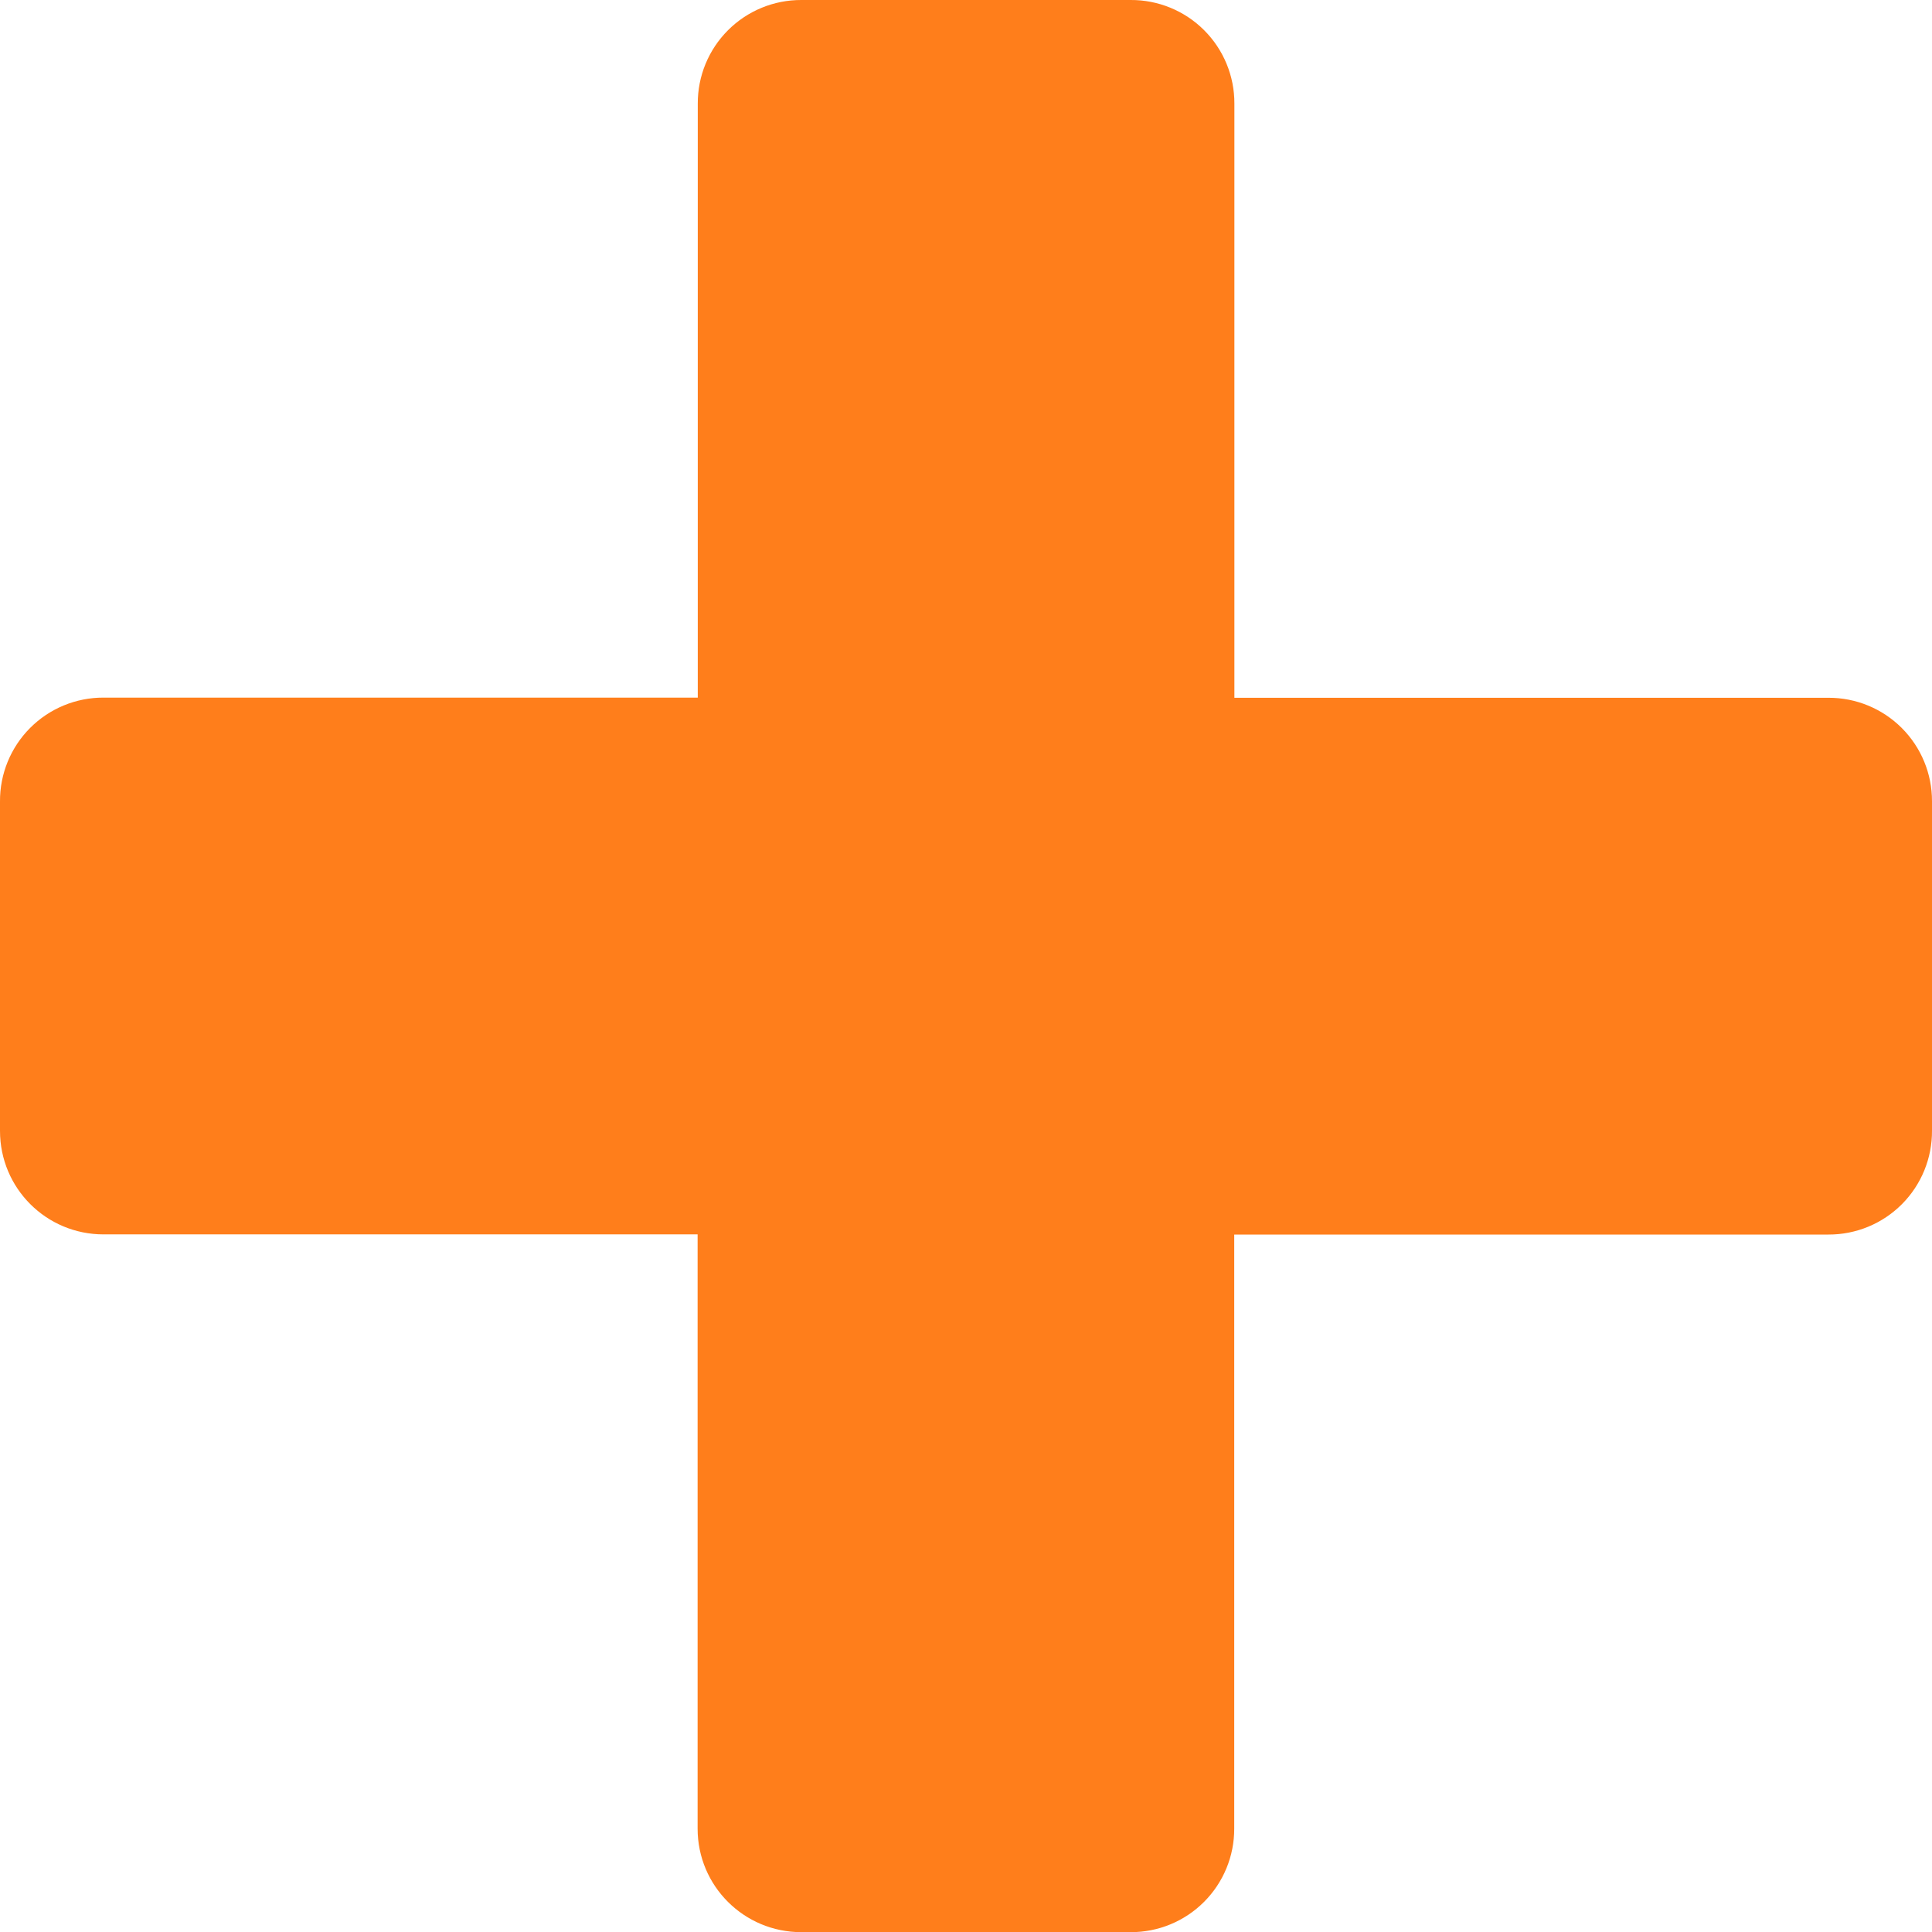
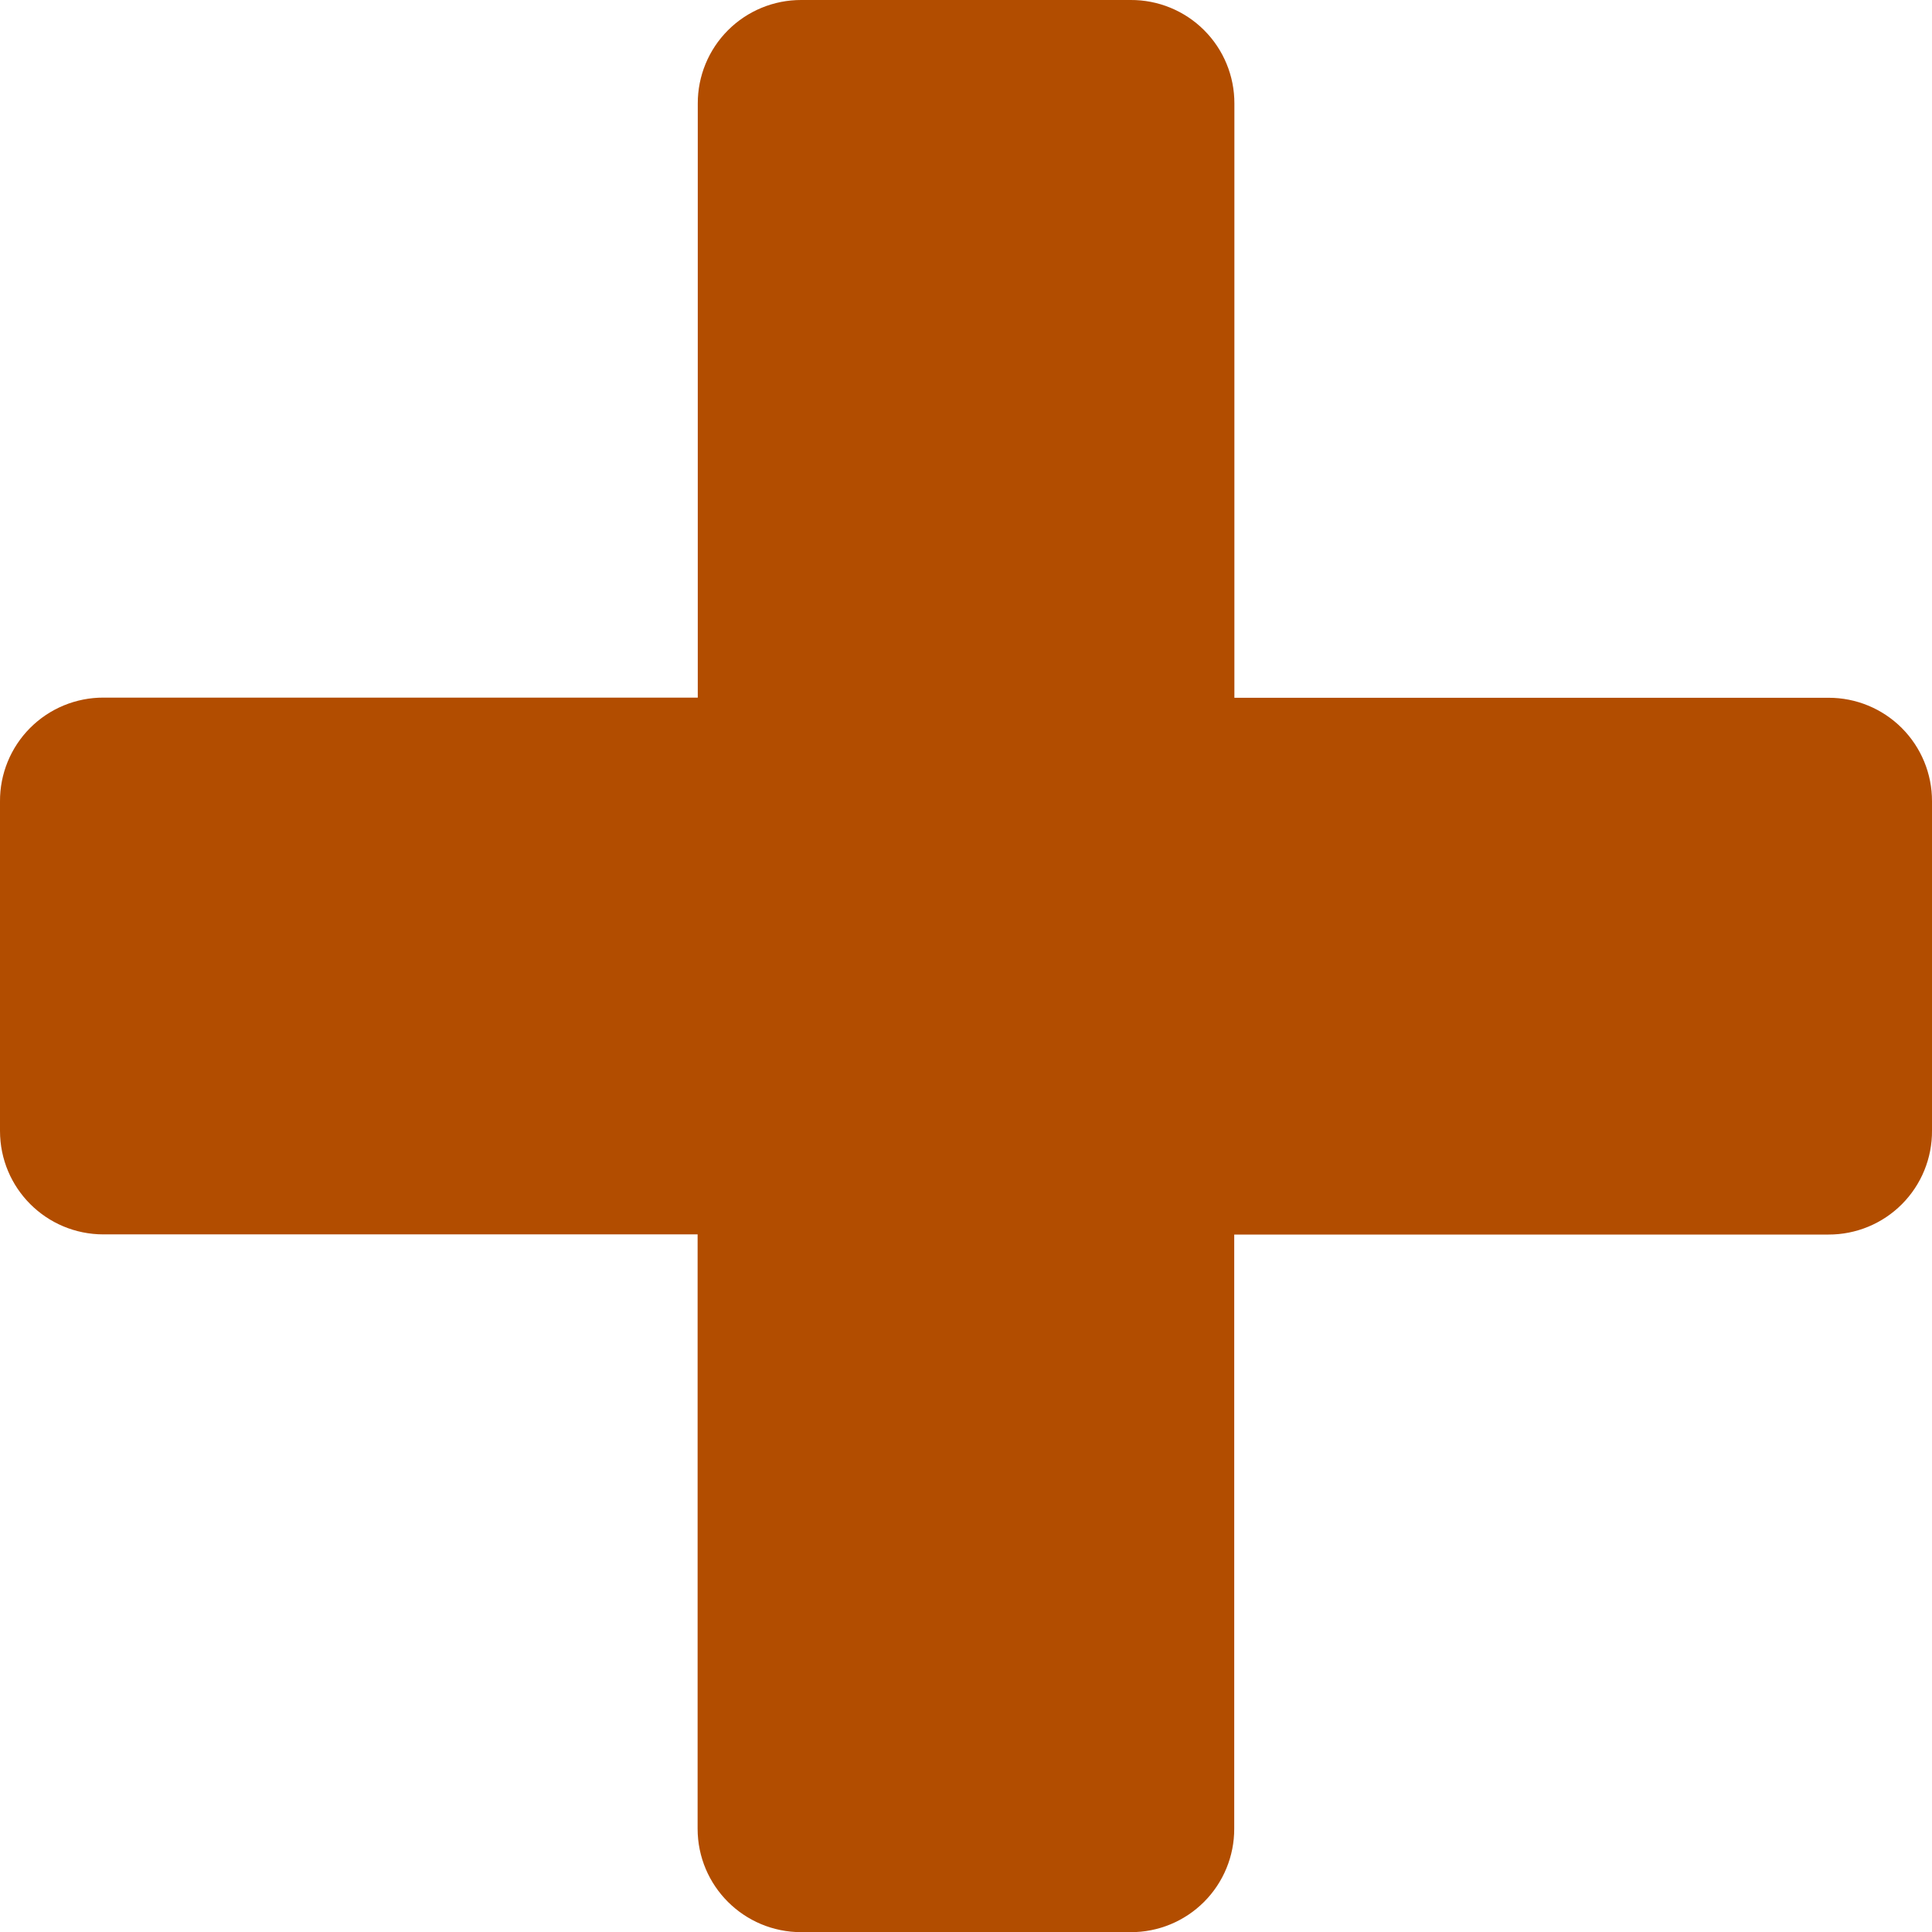
<svg xmlns="http://www.w3.org/2000/svg" xmlns:xlink="http://www.w3.org/1999/xlink" width="12" height="12">
  <defs>
    <path d="M12 7.023V4.977a.641.641 0 0 0-.643-.643h-3.69V.643A.641.641 0 0 0 7.022 0H4.977a.641.641 0 0 0-.643.643v3.69H.643A.641.641 0 0 0 0 4.978v2.046c0 .356.287.643.643.643h3.69v3.691c0 .356.288.643.644.643h2.046a.641.641 0 0 0 .643-.643v-3.69h3.691A.641.641 0 0 0 12 7.022Z" id="b" />
  </defs>
-   <use fill="#FF7E1B" fill-rule="nonzero" xlink:href="#b" />
+   <use fill="#B24D00" fill-rule="nonzero" xlink:href="#b" />
</svg>
